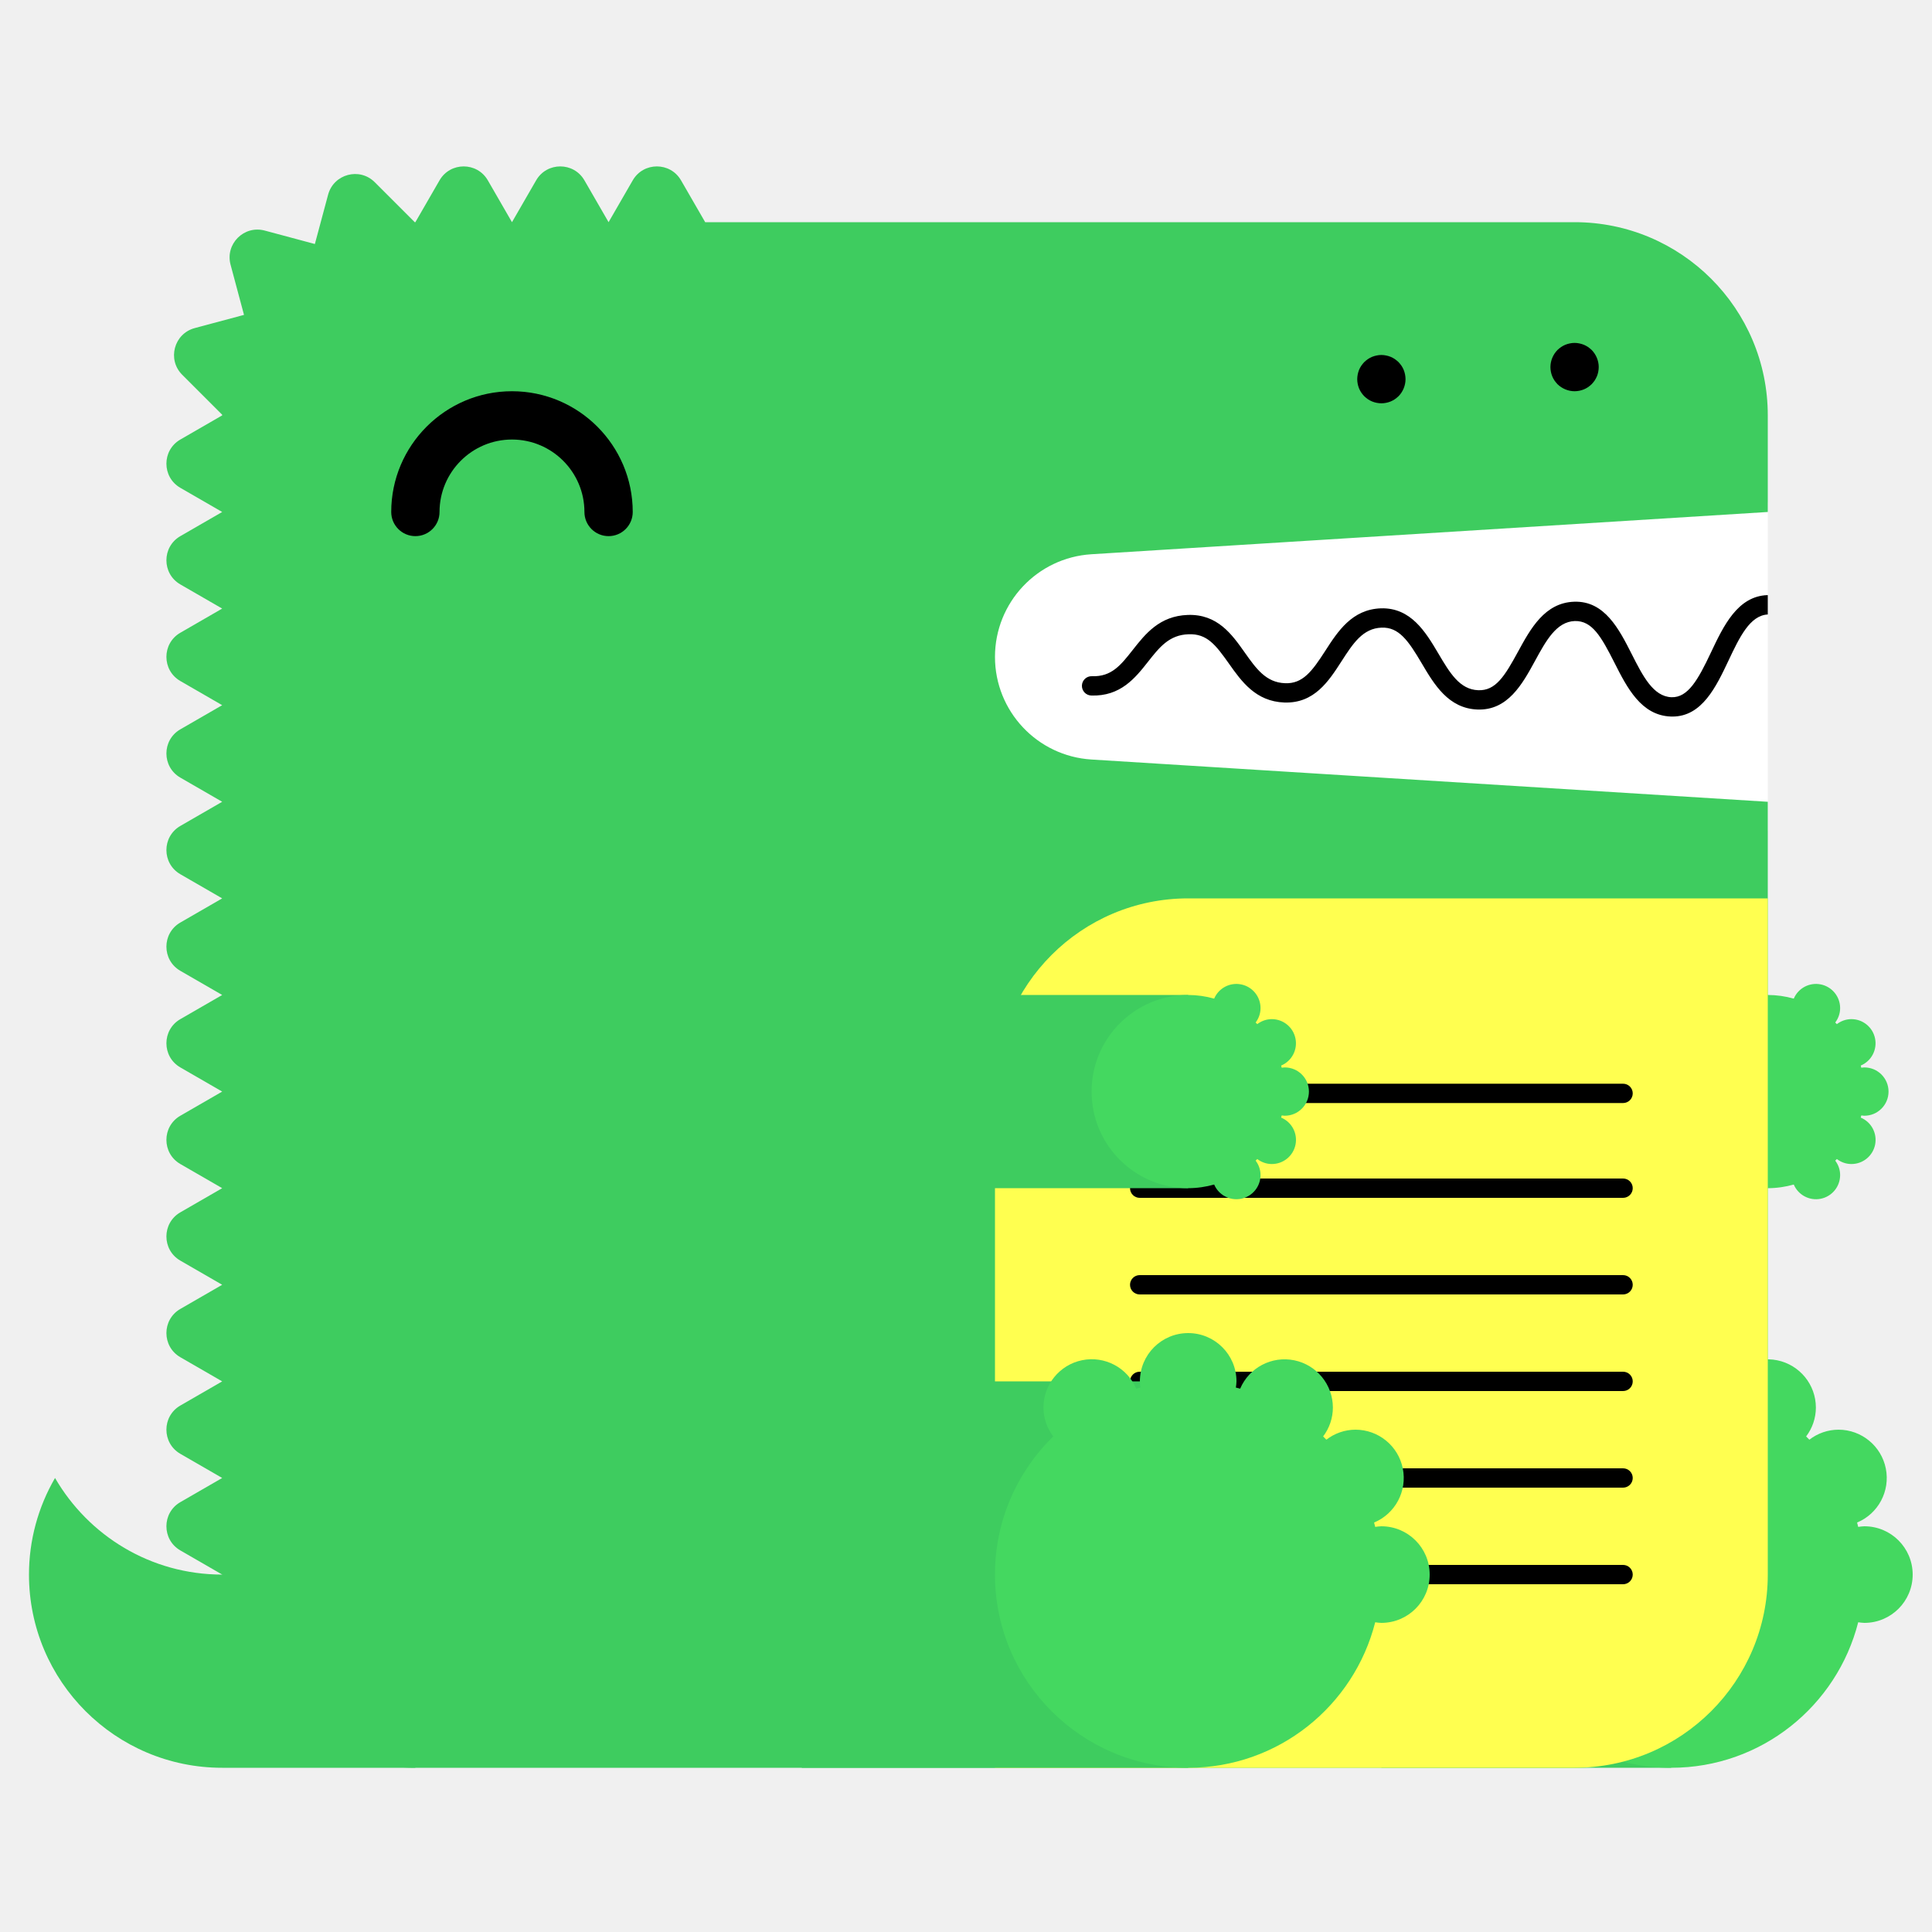
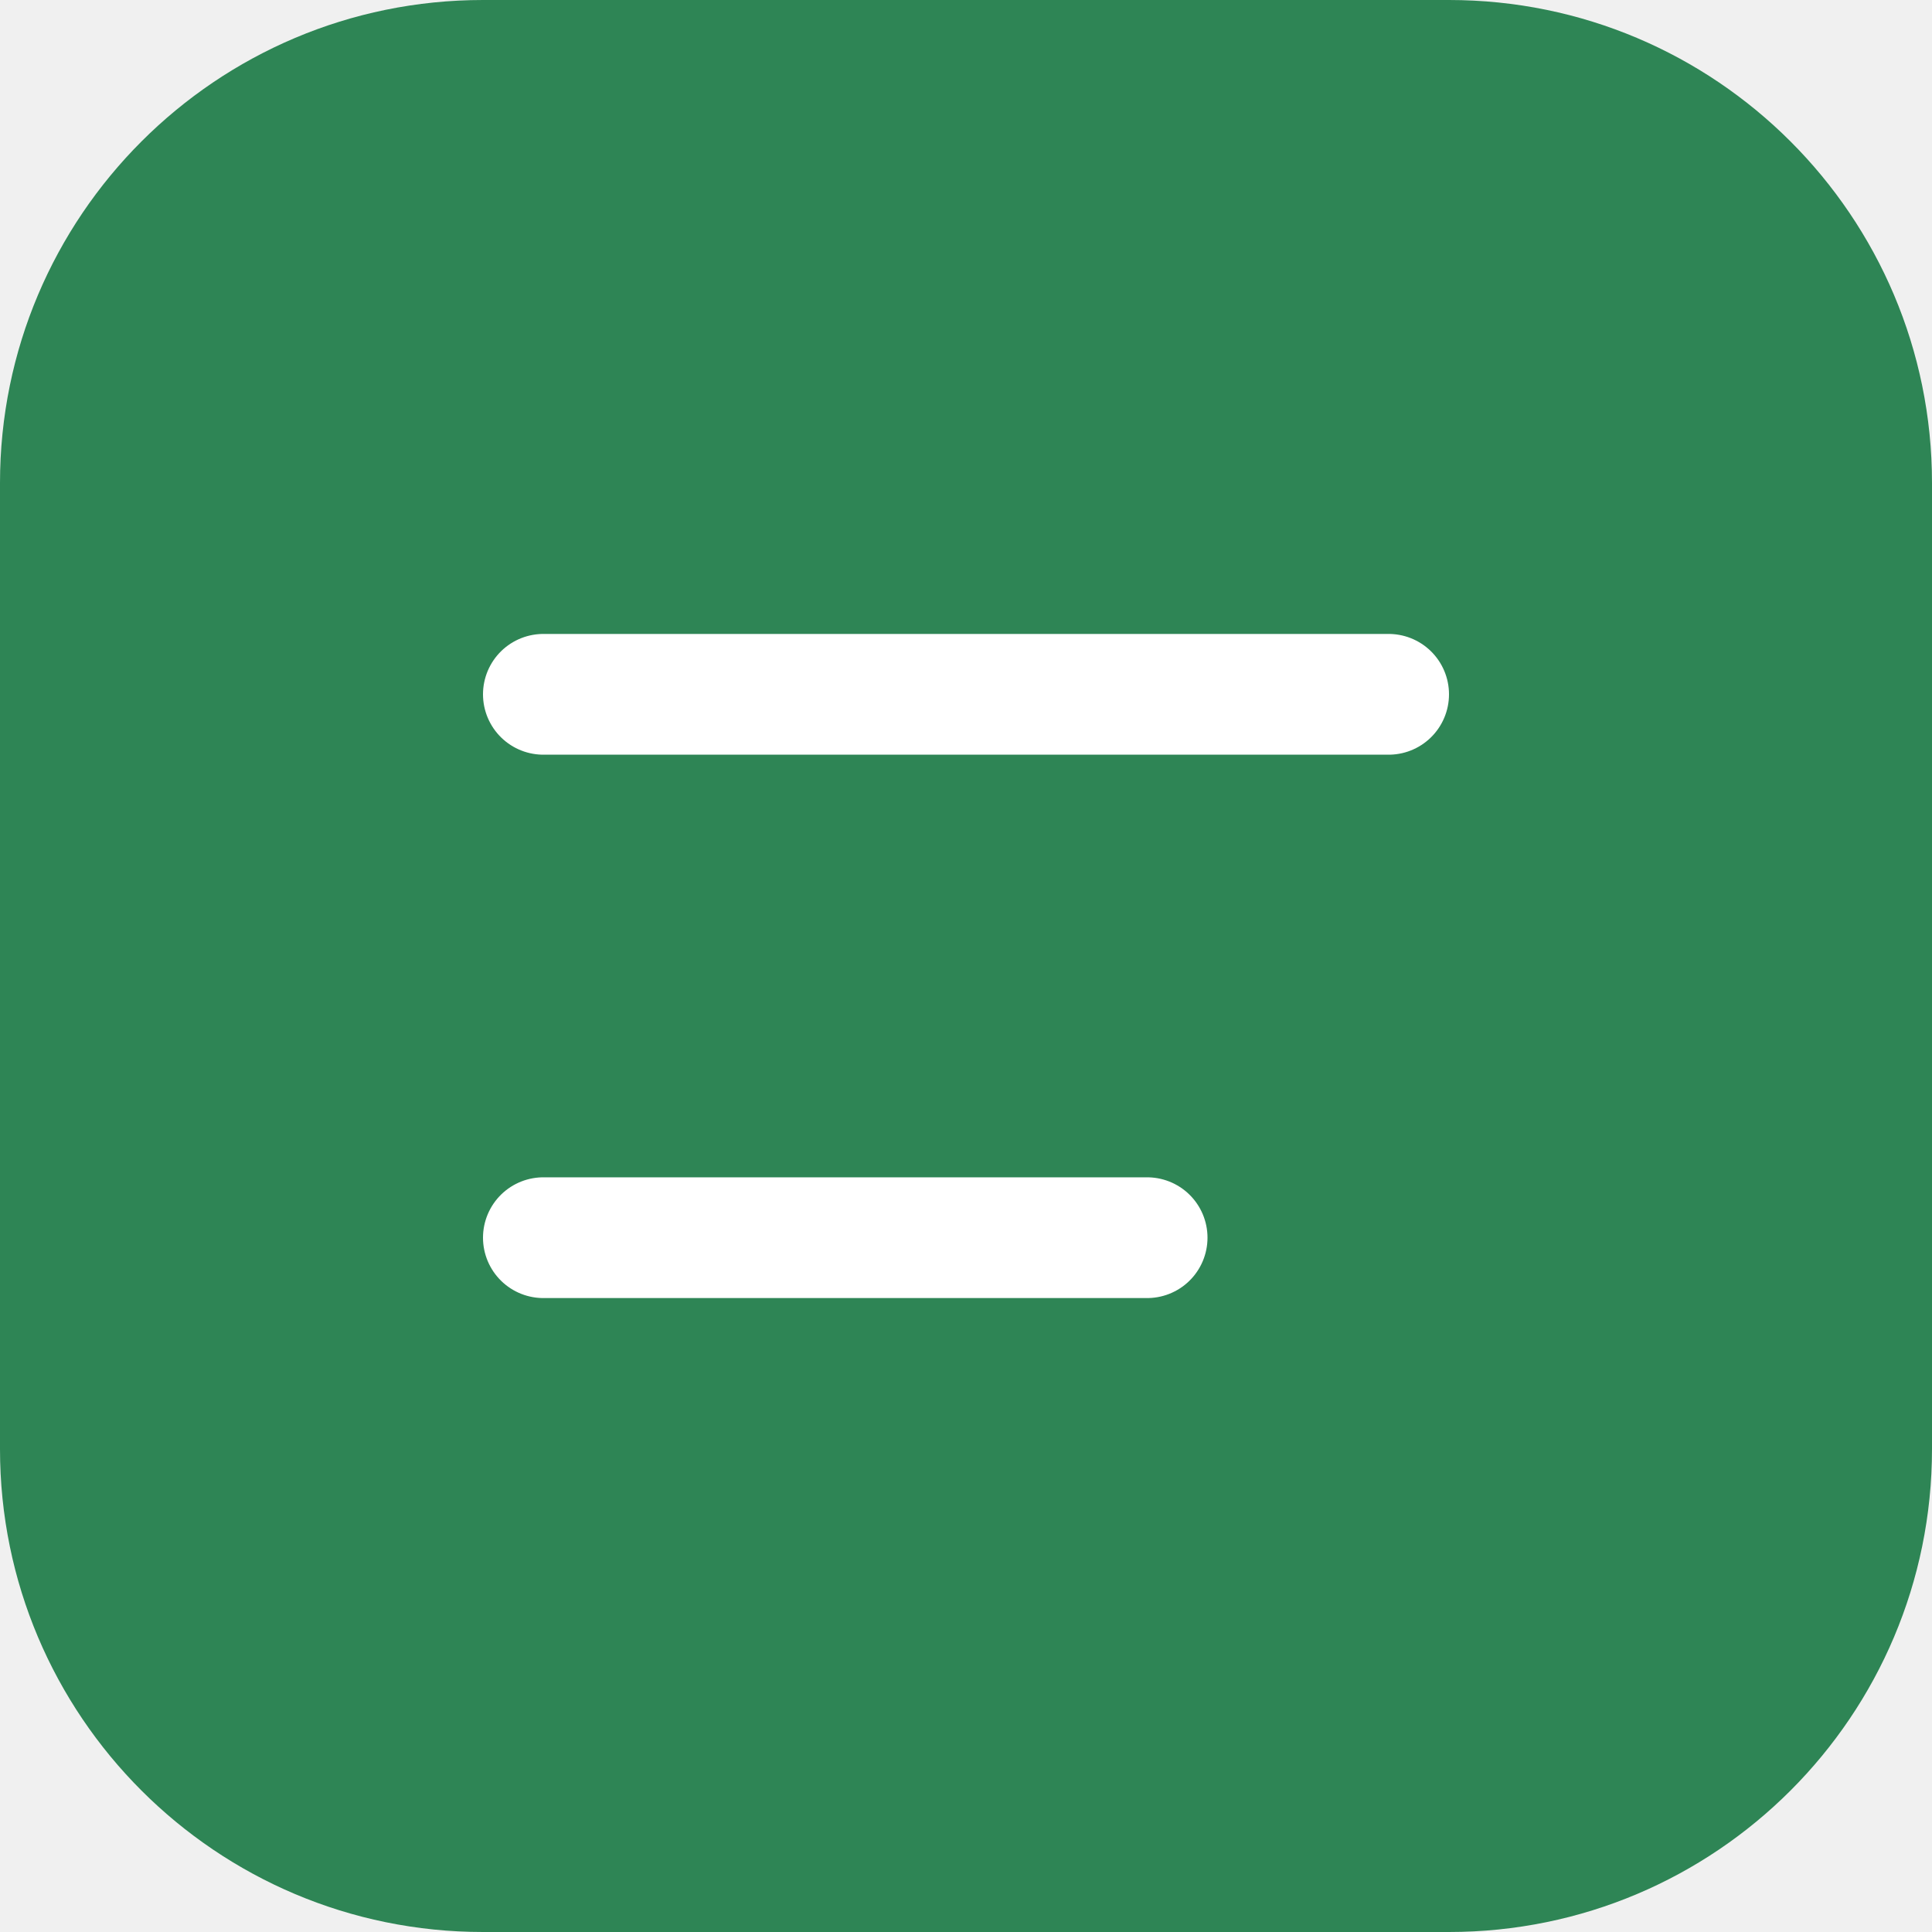
- <svg xmlns="http://www.w3.org/2000/svg" width="200" height="200" viewBox="0 0 200 200">
-   <g fill="none" fill-rule="evenodd">
-     <path fill="#FFF" d="M99 52h84v34H99z" />
-     <path d="M23 163c-7.398 0-13.843-4.027-17.303-10A19.886 19.886 0 0 0 3 163c0 11.046 8.954 20 20 20h20v-20H23z" fill="#3ECC5F" />
-     <path d="M112.98 57.376L183 53V43c0-11.046-8.954-20-20-20H73l-2.5-4.33c-1.112-1.925-3.889-1.925-5 0L63 23l-2.5-4.33c-1.111-1.925-3.889-1.925-5 0L53 23l-2.5-4.33c-1.111-1.925-3.889-1.925-5 0L43 23c-.022 0-.042.003-.065.003l-4.142-4.141c-1.57-1.571-4.252-.853-4.828 1.294l-1.369 5.104-5.192-1.392c-2.148-.575-4.111 1.389-3.535 3.536l1.39 5.193-5.102 1.367c-2.148.576-2.867 3.259-1.296 4.83l4.142 4.142c0 .021-.003.042-.003.064l-4.33 2.5c-1.925 1.111-1.925 3.889 0 5L23 53l-4.33 2.5c-1.925 1.111-1.925 3.889 0 5L23 63l-4.33 2.5c-1.925 1.111-1.925 3.889 0 5L23 73l-4.33 2.5c-1.925 1.111-1.925 3.889 0 5L23 83l-4.33 2.5c-1.925 1.111-1.925 3.889 0 5L23 93l-4.33 2.5c-1.925 1.111-1.925 3.889 0 5L23 103l-4.33 2.5c-1.925 1.111-1.925 3.889 0 5L23 113l-4.33 2.5c-1.925 1.111-1.925 3.889 0 5L23 123l-4.33 2.5c-1.925 1.111-1.925 3.889 0 5L23 133l-4.33 2.5c-1.925 1.111-1.925 3.889 0 5L23 143l-4.33 2.5c-1.925 1.111-1.925 3.889 0 5L23 153l-4.33 2.5c-1.925 1.111-1.925 3.889 0 5L23 163c0 11.046 8.954 20 20 20h120c11.046 0 20-8.954 20-20V83l-70.02-4.376A10.645 10.645 0 0 1 103 68c0-5.621 4.37-10.273 9.98-10.624" fill="#3ECC5F" />
-     <path fill="#3ECC5F" d="M143 183h30v-40h-30z" />
-     <path d="M193 158c-.219 0-.428.037-.639.064-.038-.15-.074-.301-.116-.451A5 5 0 0 0 190.32 148a4.96 4.96 0 0 0-3.016 1.036 26.531 26.531 0 0 0-.335-.336 4.955 4.955 0 0 0 1.011-2.987 5 5 0 0 0-9.599-1.959c-.148-.042-.297-.077-.445-.115.027-.211.064-.42.064-.639a5 5 0 0 0-5-5 5 5 0 0 0-5 5c0 .219.037.428.064.639-.148.038-.297.073-.445.115a4.998 4.998 0 0 0-9.599 1.959c0 1.125.384 2.151 1.011 2.987-3.717 3.632-6.031 8.693-6.031 14.3 0 11.046 8.954 20 20 20 9.339 0 17.16-6.41 19.361-15.064.211.027.42.064.639.064a5 5 0 0 0 5-5 5 5 0 0 0-5-5" fill="#44D860" />
-     <path fill="#3ECC5F" d="M153 123h30v-20h-30z" />
-     <path d="M193 115.5a2.5 2.5 0 1 0 0-5c-.109 0-.214.019-.319.032-.02-.075-.037-.15-.058-.225a2.501 2.501 0 0 0-.963-4.807c-.569 0-1.088.197-1.508.518a6.653 6.653 0 0 0-.168-.168c.314-.417.506-.931.506-1.494a2.5 2.5 0 0 0-4.8-.979A9.987 9.987 0 0 0 183 103c-5.522 0-10 4.478-10 10s4.478 10 10 10c.934 0 1.833-.138 2.69-.377a2.5 2.5 0 0 0 4.8-.979c0-.563-.192-1.077-.506-1.494.057-.055.113-.111.168-.168.42.321.939.518 1.508.518a2.5 2.5 0 0 0 .963-4.807c.021-.074.038-.15.058-.225.105.013.21.032.319.032" fill="#44D860" />
-     <path d="M63 55.5a2.5 2.5 0 0 1-2.5-2.5c0-4.136-3.364-7.5-7.5-7.5s-7.5 3.364-7.5 7.5a2.5 2.5 0 1 1-5 0c0-6.893 5.607-12.5 12.5-12.5S65.5 46.107 65.5 53a2.5 2.5 0 0 1-2.5 2.5" fill="#000" />
-     <path d="M103 183h60c11.046 0 20-8.954 20-20V93h-60c-11.046 0-20 8.954-20 20v70z" fill="#FFFF50" />
-     <path d="M168.02 124h-50.04a1 1 0 1 1 0-2h50.04a1 1 0 1 1 0 2m0 20h-50.04a1 1 0 1 1 0-2h50.04a1 1 0 1 1 0 2m0 20h-50.04a1 1 0 1 1 0-2h50.04a1 1 0 1 1 0 2m0-49.814h-50.04a1 1 0 1 1 0-2h50.04a1 1 0 1 1 0 2m0 19.814h-50.04a1 1 0 1 1 0-2h50.04a1 1 0 1 1 0 2m0 20h-50.04a1 1 0 1 1 0-2h50.04a1 1 0 1 1 0 2M183 61.611c-.012 0-.022-.006-.034-.005-3.09.105-4.552 3.196-5.842 5.923-1.346 2.85-2.387 4.703-4.093 4.647-1.889-.068-2.969-2.202-4.113-4.46-1.314-2.594-2.814-5.536-5.963-5.426-3.046.104-4.513 2.794-5.807 5.167-1.377 2.528-2.314 4.065-4.121 3.994-1.927-.07-2.951-1.805-4.136-3.813-1.321-2.236-2.848-4.75-5.936-4.664-2.994.103-4.465 2.385-5.763 4.4-1.373 2.13-2.335 3.428-4.165 3.351-1.973-.07-2.992-1.51-4.171-3.177-1.324-1.873-2.816-3.993-5.895-3.89-2.928.1-4.399 1.97-5.696 3.618-1.232 1.564-2.194 2.802-4.229 2.724a1 1 0 0 0-.072 2c3.017.101 4.545-1.8 5.872-3.487 1.177-1.496 2.193-2.787 4.193-2.855 1.926-.082 2.829 1.115 4.195 3.045 1.297 1.834 2.769 3.914 5.731 4.021 3.103.104 4.596-2.215 5.918-4.267 1.182-1.834 2.202-3.417 4.15-3.484 1.793-.067 2.769 1.35 4.145 3.681 1.297 2.197 2.766 4.686 5.787 4.796 3.125.108 4.634-2.62 5.949-5.035 1.139-2.088 2.214-4.06 4.119-4.126 1.793-.042 2.728 1.595 4.111 4.33 1.292 2.553 2.757 5.445 5.825 5.556l.169.003c3.064 0 4.518-3.075 5.805-5.794 1.139-2.41 2.217-4.68 4.067-4.773v-2z" fill="#000" />
-     <path fill="#3ECC5F" d="M83 183h40v-40H83z" />
-     <path d="M143 158c-.219 0-.428.037-.639.064-.038-.15-.074-.301-.116-.451A5 5 0 0 0 140.32 148a4.96 4.96 0 0 0-3.016 1.036 26.531 26.531 0 0 0-.335-.336 4.955 4.955 0 0 0 1.011-2.987 5 5 0 0 0-9.599-1.959c-.148-.042-.297-.077-.445-.115.027-.211.064-.42.064-.639a5 5 0 0 0-5-5 5 5 0 0 0-5 5c0 .219.037.428.064.639-.148.038-.297.073-.445.115a4.998 4.998 0 0 0-9.599 1.959c0 1.125.384 2.151 1.011 2.987-3.717 3.632-6.031 8.693-6.031 14.3 0 11.046 8.954 20 20 20 9.339 0 17.16-6.41 19.361-15.064.211.027.42.064.639.064a5 5 0 0 0 5-5 5 5 0 0 0-5-5" fill="#44D860" />
-     <path fill="#3ECC5F" d="M83 123h40v-20H83z" />
-     <path d="M133 115.5a2.5 2.5 0 1 0 0-5c-.109 0-.214.019-.319.032-.02-.075-.037-.15-.058-.225a2.501 2.501 0 0 0-.963-4.807c-.569 0-1.088.197-1.508.518a6.653 6.653 0 0 0-.168-.168c.314-.417.506-.931.506-1.494a2.5 2.5 0 0 0-4.8-.979A9.987 9.987 0 0 0 123 103c-5.522 0-10 4.478-10 10s4.478 10 10 10c.934 0 1.833-.138 2.69-.377a2.5 2.5 0 0 0 4.8-.979c0-.563-.192-1.077-.506-1.494.057-.055.113-.111.168-.168.42.321.939.518 1.508.518a2.5 2.5 0 0 0 .963-4.807c.021-.074.038-.15.058-.225.105.013.21.032.319.032" fill="#44D860" />
-     <path d="M143 41.75c-.16 0-.33-.02-.49-.05a2.52 2.52 0 0 1-.47-.14c-.15-.06-.29-.14-.431-.23-.13-.09-.259-.2-.38-.31-.109-.12-.219-.24-.309-.38s-.17-.28-.231-.43a2.619 2.619 0 0 1-.189-.96c0-.16.02-.33.05-.49.03-.16.08-.31.139-.47.061-.15.141-.29.231-.43.09-.13.2-.26.309-.38.121-.11.25-.22.38-.31.141-.09.281-.17.431-.23.149-.06.31-.11.47-.14.32-.07.65-.07.98 0 .159.03.32.08.47.14.149.06.29.14.43.23.13.09.259.2.38.31.11.12.22.25.31.38.09.14.17.28.23.43.06.16.11.31.14.47.029.16.05.33.05.49 0 .66-.271 1.31-.73 1.77-.121.11-.25.22-.38.31-.14.09-.281.17-.43.23a2.565 2.565 0 0 1-.96.19m20-1.25c-.66 0-1.3-.27-1.771-.73a3.802 3.802 0 0 1-.309-.38c-.09-.14-.17-.28-.231-.43a2.619 2.619 0 0 1-.189-.96c0-.66.27-1.3.729-1.77.121-.11.25-.22.38-.31.141-.09.281-.17.431-.23.149-.06.31-.11.47-.14.32-.07.66-.07.98 0 .159.03.32.08.47.14.149.06.29.14.43.23.13.09.259.2.38.31.459.47.73 1.11.73 1.77 0 .16-.021.33-.05.49-.03.16-.08.32-.14.47-.07.15-.14.29-.23.43-.09.13-.2.26-.31.38-.121.11-.25.22-.38.31-.14.09-.281.17-.43.23a2.565 2.565 0 0 1-.96.19" fill="#000" />
-   </g>
+ <svg xmlns="http://www.w3.org/2000/svg" viewBox="0 0 32 32" fill="none">
+   <rect width="32" height="32" rx="8" fill="#2e8555" />
+   <path d="M9 11.5h14M9 20.5h10" stroke="#fff" stroke-width="2" stroke-linecap="round" />
</svg>
